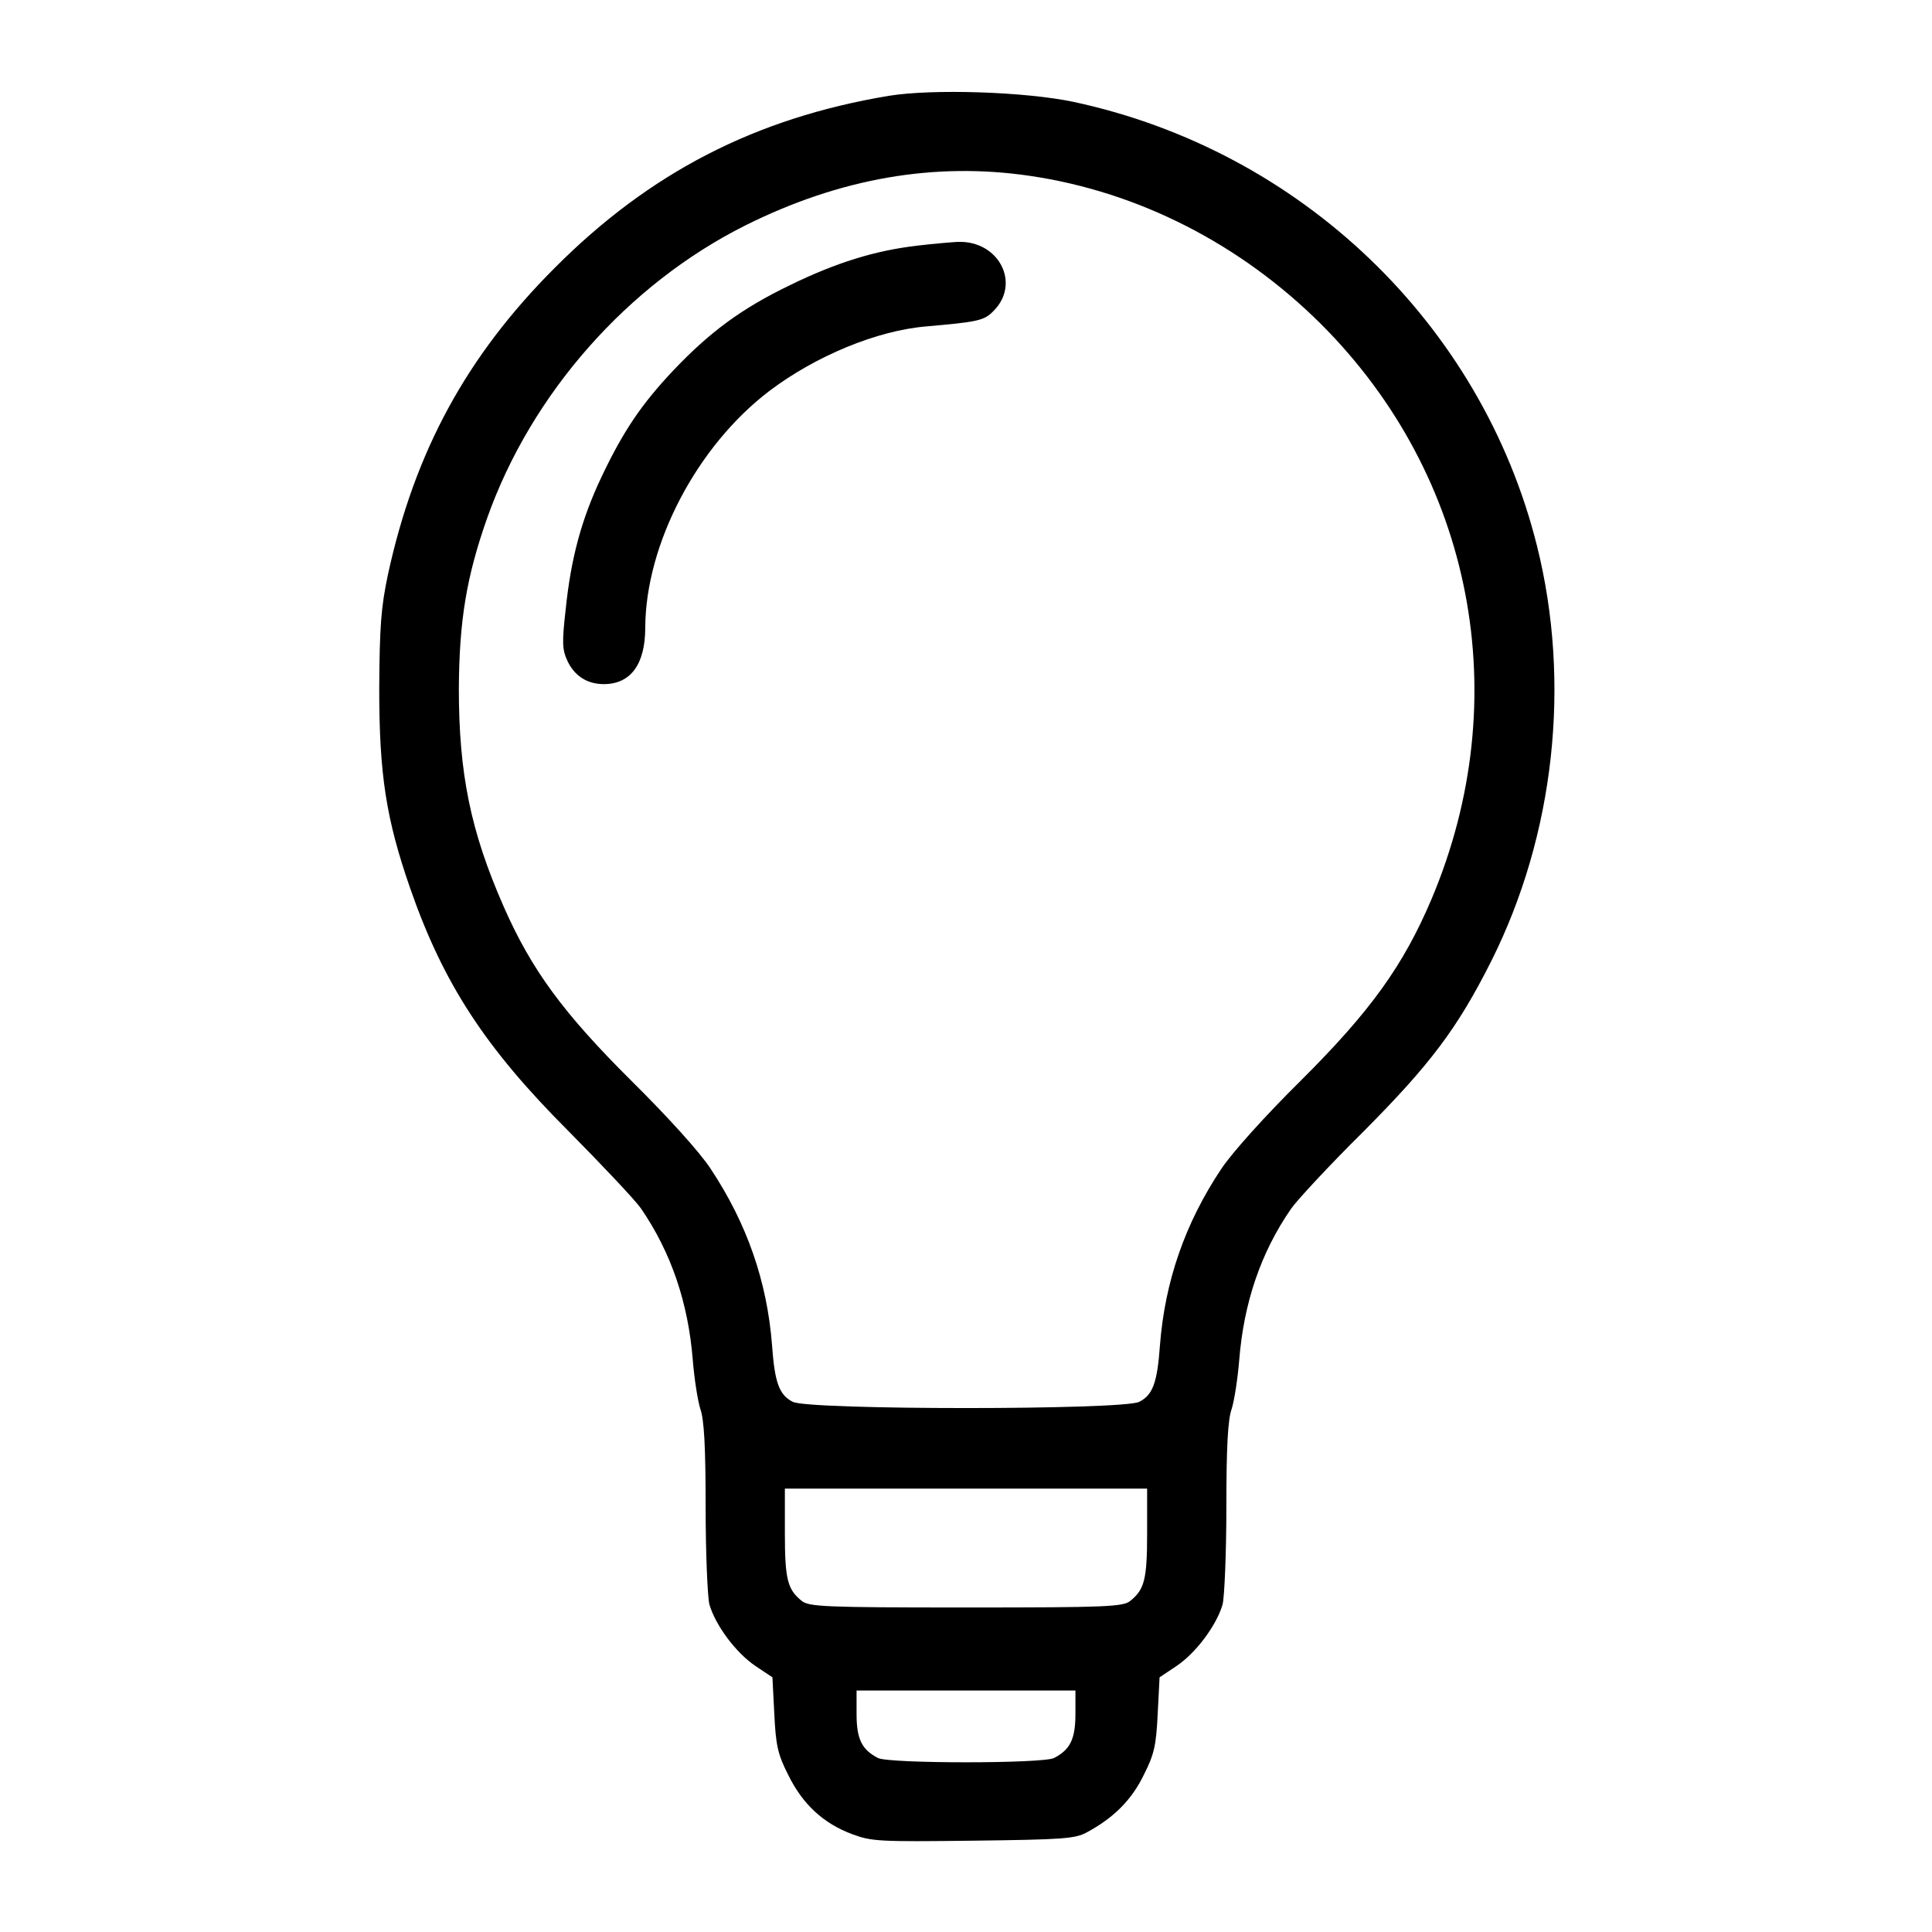
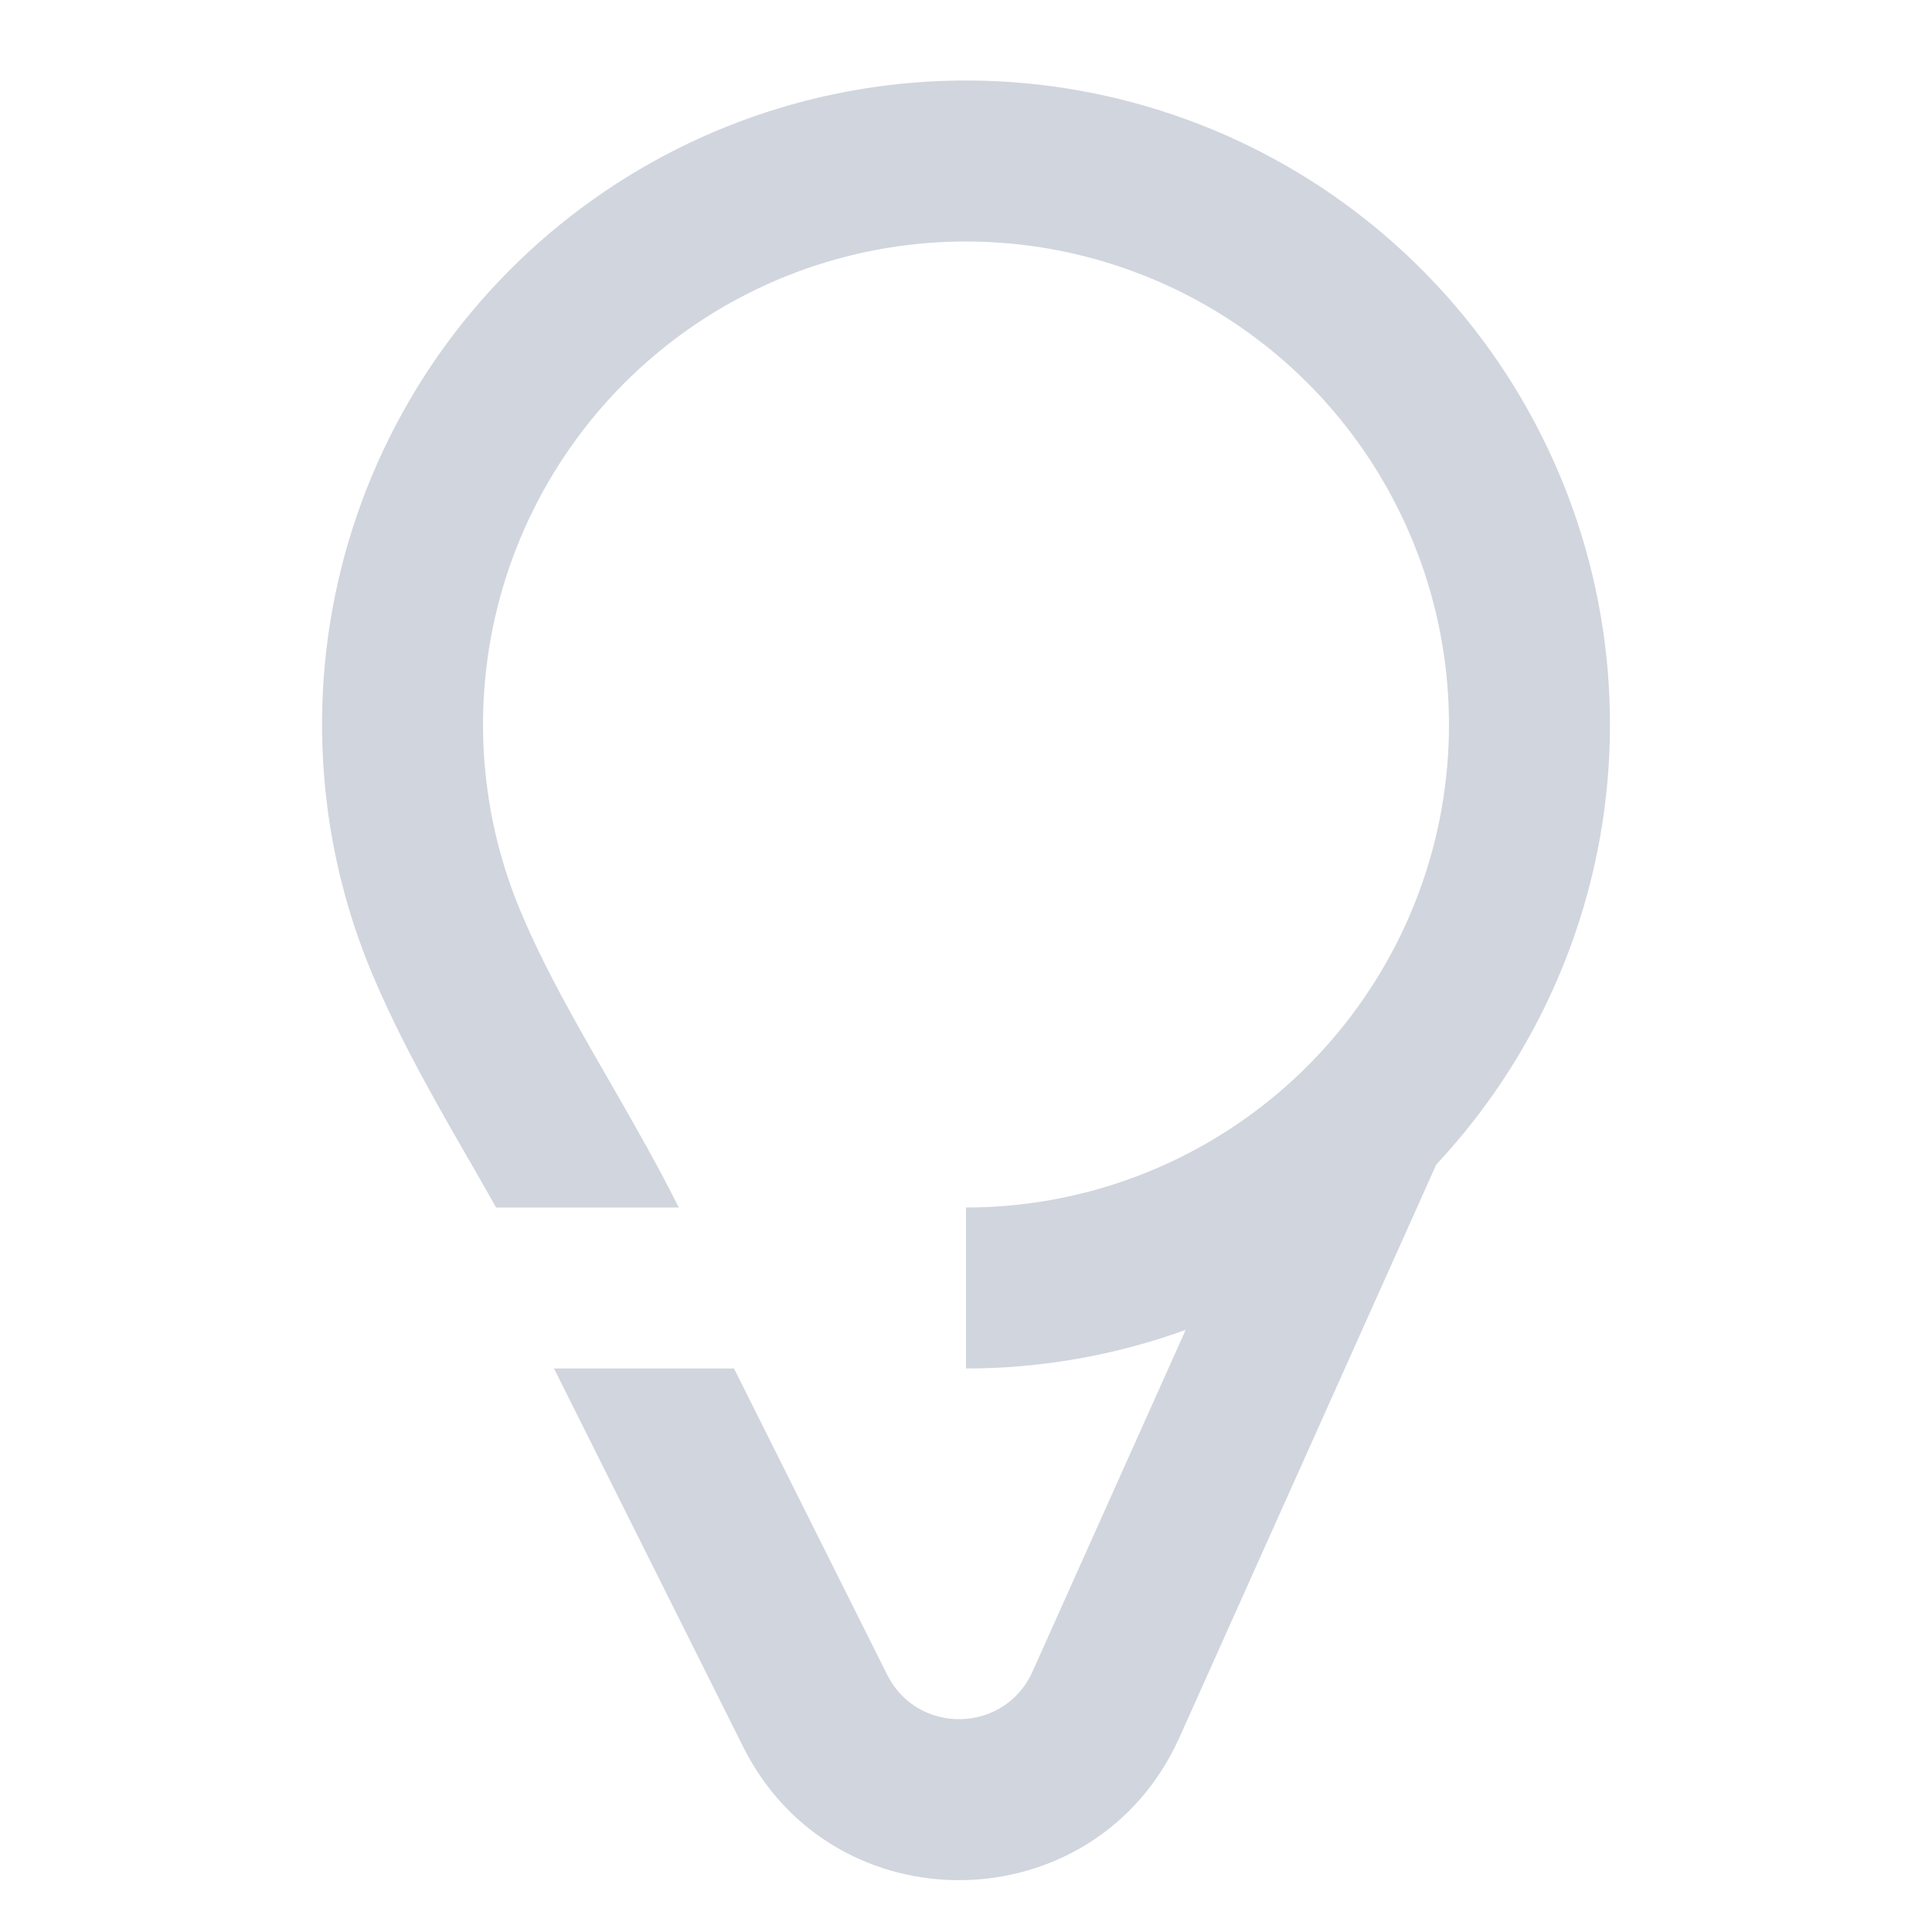
- <svg xmlns="http://www.w3.org/2000/svg" version="1.0" width="512pt" height="512pt" viewBox="0 0 512 512" preserveAspectRatio="xMidYMid meet">
-   <g transform="translate(0,512) scale(0.1,-0.1)" stroke="none">
-     <path d="M2355 4866 c-353 -59 -633 -203 -885 -456 -233 -233 -371 -486 -442 -813 -18 -86 -22 -134 -23 -302 0 -227 18 -345 82 -529 88 -253 199 -423 420 -644 89 -90 176 -182 192 -205 80 -117 125 -250 137 -402 4 -49 13 -107 20 -129 10 -28 14 -99 14 -260 0 -121 5 -238 10 -258 16 -55 70 -128 122 -163 l45 -30 5 -97 c4 -83 9 -107 37 -162 38 -77 92 -128 170 -157 51 -19 72 -20 320 -17 237 3 270 5 301 22 71 38 119 86 151 152 28 55 33 79 37 162 l5 97 45 30 c52 35 106 108 122 163 5 20 10 137 10 258 0 161 4 232 14 260 7 22 16 80 20 129 12 152 57 285 137 401 15 22 101 115 192 205 177 178 249 273 339 452 168 335 212 738 121 1101 -147 588 -626 1047 -1228 1176 -128 27 -374 35 -490 16z m374 -212 c287 -42 558 -180 772 -393 404 -404 517 -992 293 -1523 -75 -177 -162 -298 -348 -483 -95 -94 -181 -190 -209 -232 -97 -145 -150 -300 -163 -468 -7 -99 -19 -132 -55 -150 -42 -22 -876 -22 -918 0 -36 18 -48 51 -55 150 -13 168 -66 322 -163 468 -28 43 -112 136 -209 232 -181 180 -265 294 -339 462 -88 200 -119 353 -119 578 1 180 20 296 75 452 117 330 373 620 685 776 251 125 501 168 753 131z m311 -3597 c0 -122 -7 -149 -44 -179 -19 -16 -58 -18 -436 -18 -378 0 -417 2 -436 18 -37 30 -44 57 -44 179 l0 118 480 0 480 0 0 -118z m-190 -479 c0 -67 -14 -95 -57 -117 -30 -15 -436 -15 -466 0 -43 22 -57 50 -57 117 l0 62 290 0 290 0 0 -62z" />
-     <path d="M2431 4469 c-112 -13 -215 -45 -336 -104 -129 -62 -213 -124 -310 -226 -85 -90 -133 -161 -191 -283 -53 -112 -81 -215 -95 -352 -10 -88 -9 -106 5 -136 19 -40 53 -61 96 -61 71 0 110 52 110 150 1 221 137 481 329 627 123 93 285 160 416 171 136 12 153 15 178 41 73 73 14 187 -95 183 -18 -1 -66 -5 -107 -10z" />
-   </g>
+ <svg xmlns="http://www.w3.org/2000/svg" width="24" height="24" viewBox="0 0 24 24" fill="none">
+   <path fill-rule="evenodd" clip-rule="evenodd" d="M15.062 1.609C13.351 0.901 11.449 0.807 9.678 1.344C7.907 1.882 6.377 3.017 5.348 4.555C4.32 6.094 3.857 7.942 4.039 9.784C4.117 10.584 4.315 11.36 4.621 12.091C4.969 12.921 5.418 13.702 5.832 14.42L5.93 14.59C6.009 14.729 6.087 14.865 6.163 15H8.432C8.186 14.507 7.919 14.039 7.664 13.594L7.579 13.445C7.152 12.704 6.763 12.028 6.466 11.318C6.236 10.77 6.088 10.188 6.029 9.588C5.893 8.207 6.24 6.821 7.011 5.667C7.782 4.512 8.93 3.661 10.258 3.258C11.587 2.855 13.014 2.926 14.296 3.457C15.579 3.988 16.637 4.947 17.291 6.172C17.946 7.396 18.155 8.809 17.885 10.171C17.614 11.532 16.879 12.757 15.806 13.638C14.733 14.519 13.388 15 12 15V17C12.938 17 13.861 16.835 14.729 16.52L12.824 20.77L12.823 20.772C12.475 21.536 11.396 21.555 11.02 20.803L9.118 17H6.882L9.231 21.698C10.359 23.955 13.601 23.895 14.645 21.597L14.647 21.593L17.842 14.466C18.856 13.381 19.554 12.03 19.846 10.561C20.207 8.745 19.928 6.861 19.055 5.229C18.183 3.597 16.771 2.317 15.062 1.609Z" fill="#d1d5de" />
</svg>
